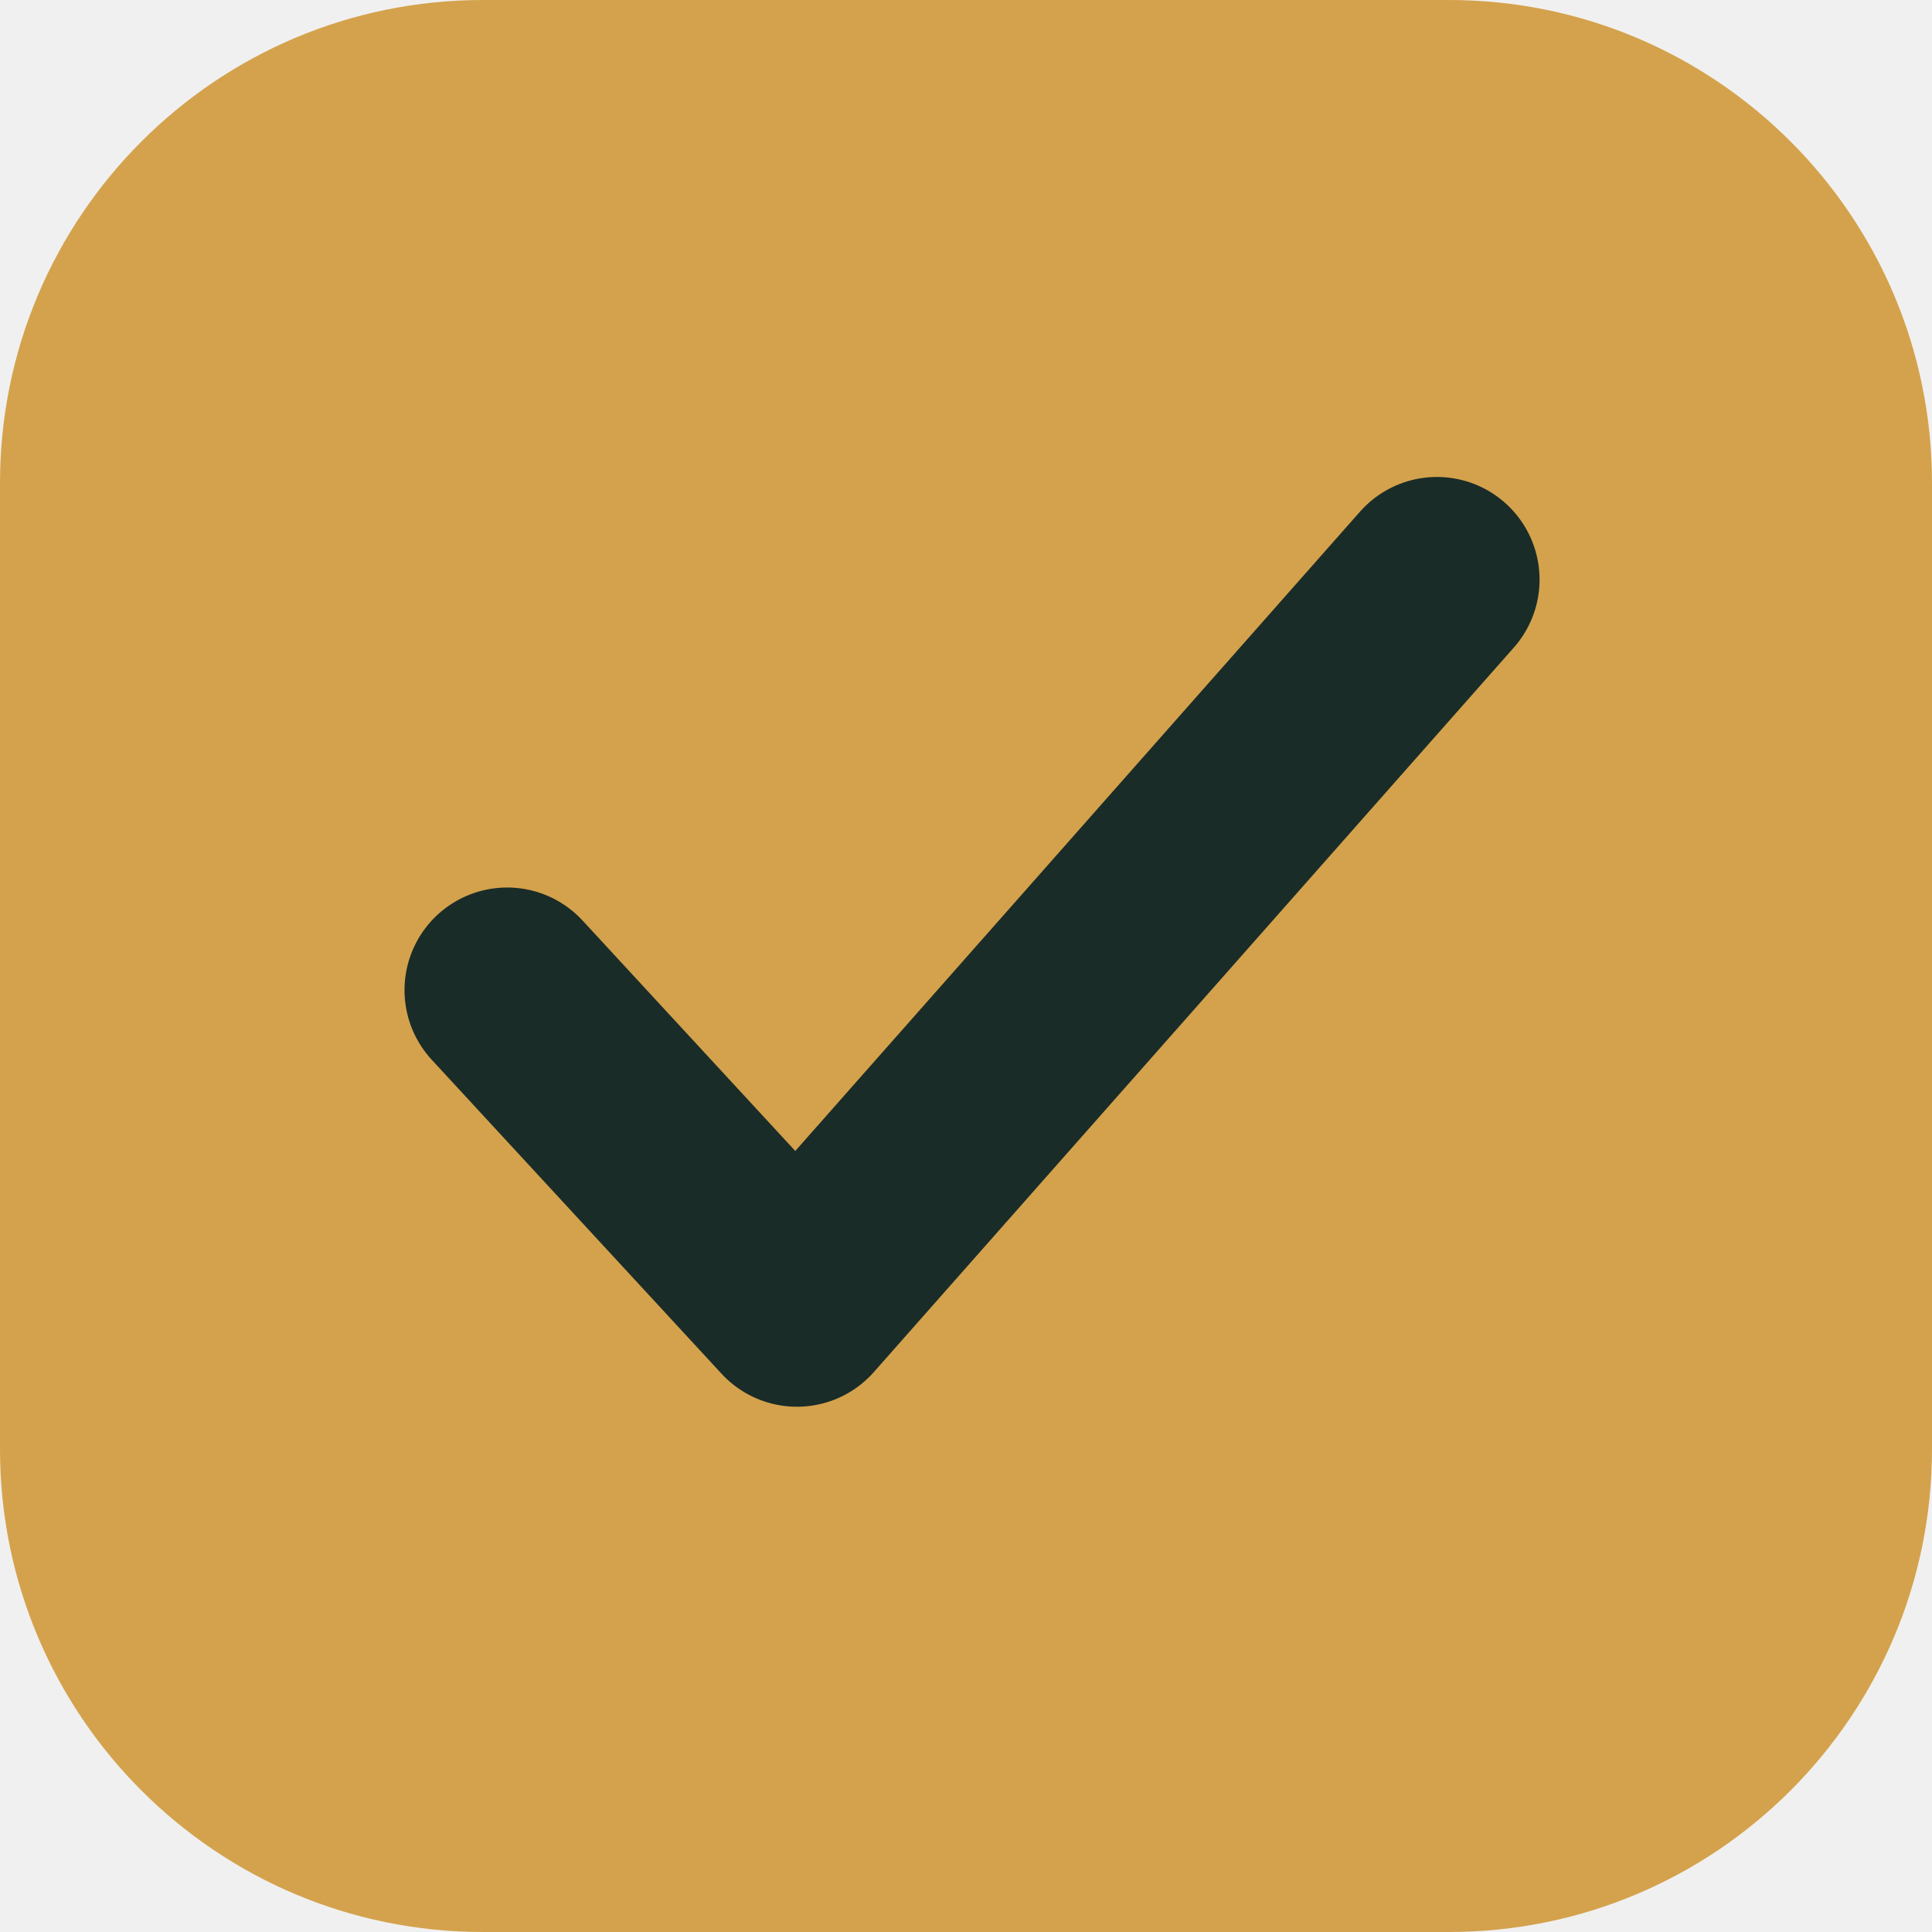
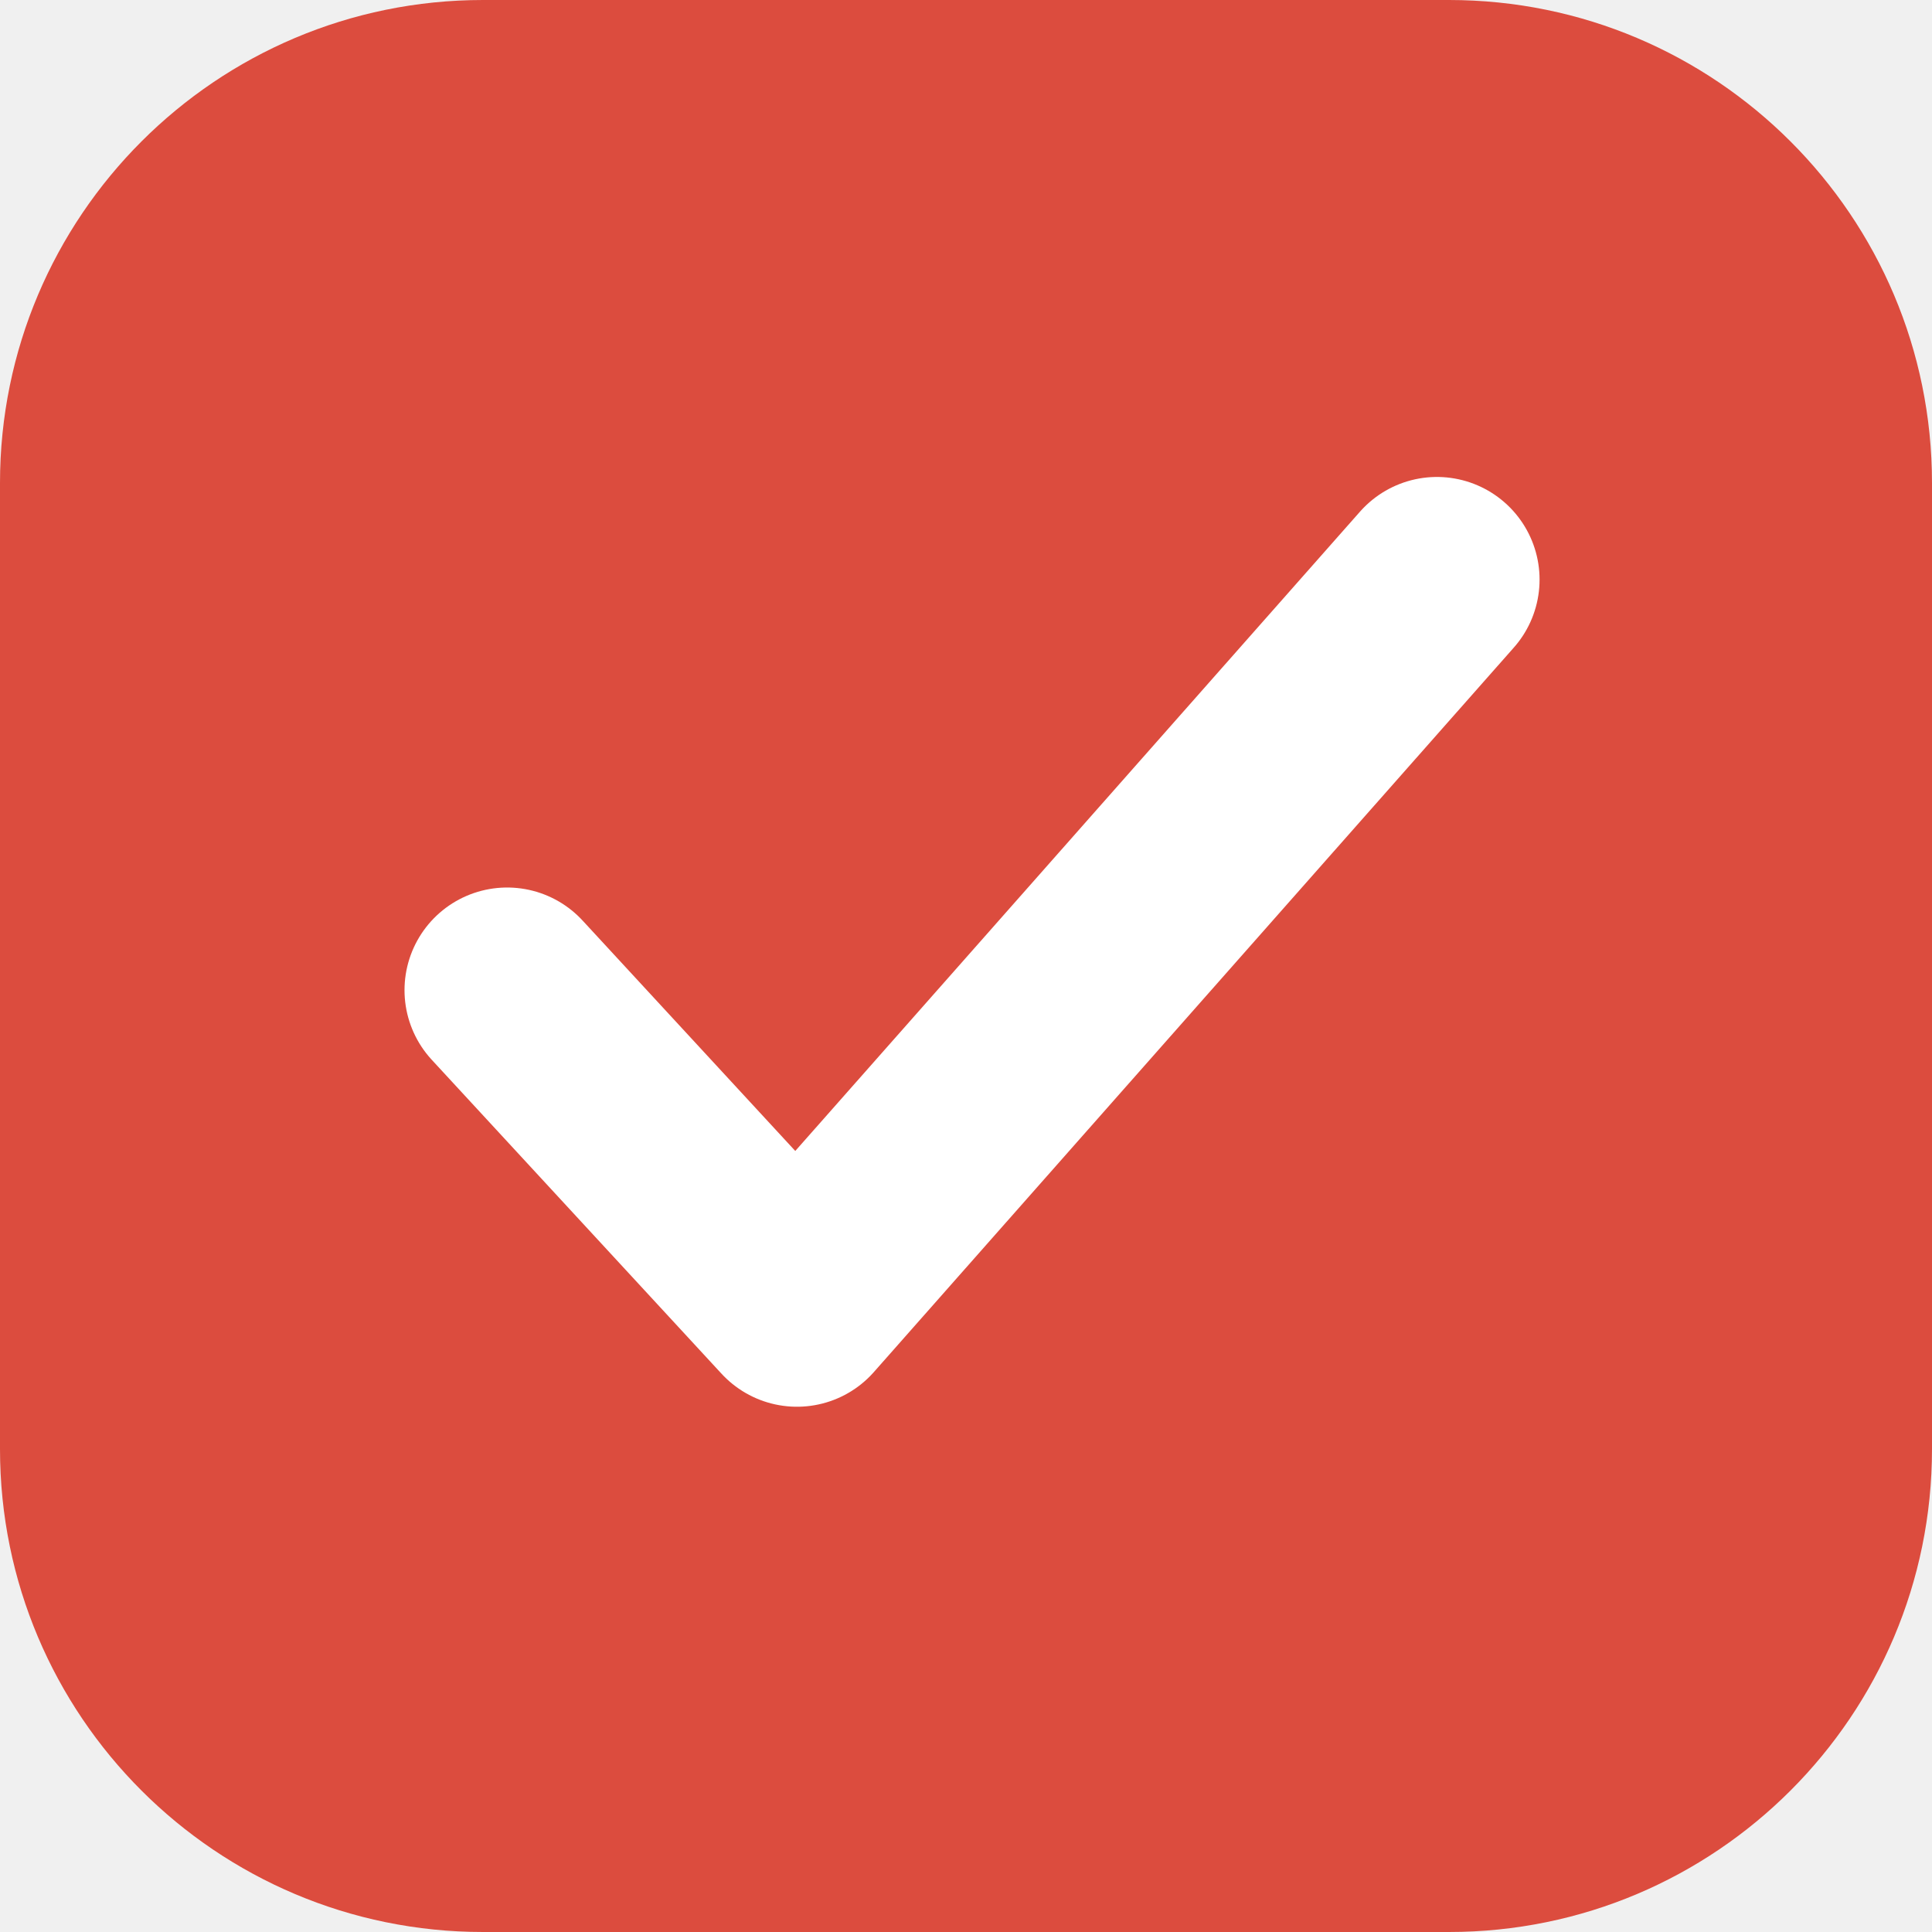
- <svg xmlns="http://www.w3.org/2000/svg" viewBox="0 0 32 32" role="img" aria-label="CocheCoche">
-   <rect width="32" height="32" rx="8" fill="#D4A24C" />
-   <path d="M8.4 16.4 13.2 21.6 23.8 9.6" fill="none" stroke="#1A2C28" stroke-width="3.4" stroke-linecap="round" stroke-linejoin="round" />
+ <svg xmlns="http://www.w3.org/2000/svg" viewBox="0 0 32 32">
+   <rect width="32" height="32" rx="8" fill="#DC4C3E" />
+   <path d="M8.4 16.4 13.2 21.6 23.8 9.6" fill="none" stroke="#FFFFFF" stroke-width="3.4" stroke-linecap="round" stroke-linejoin="round" />
</svg>
